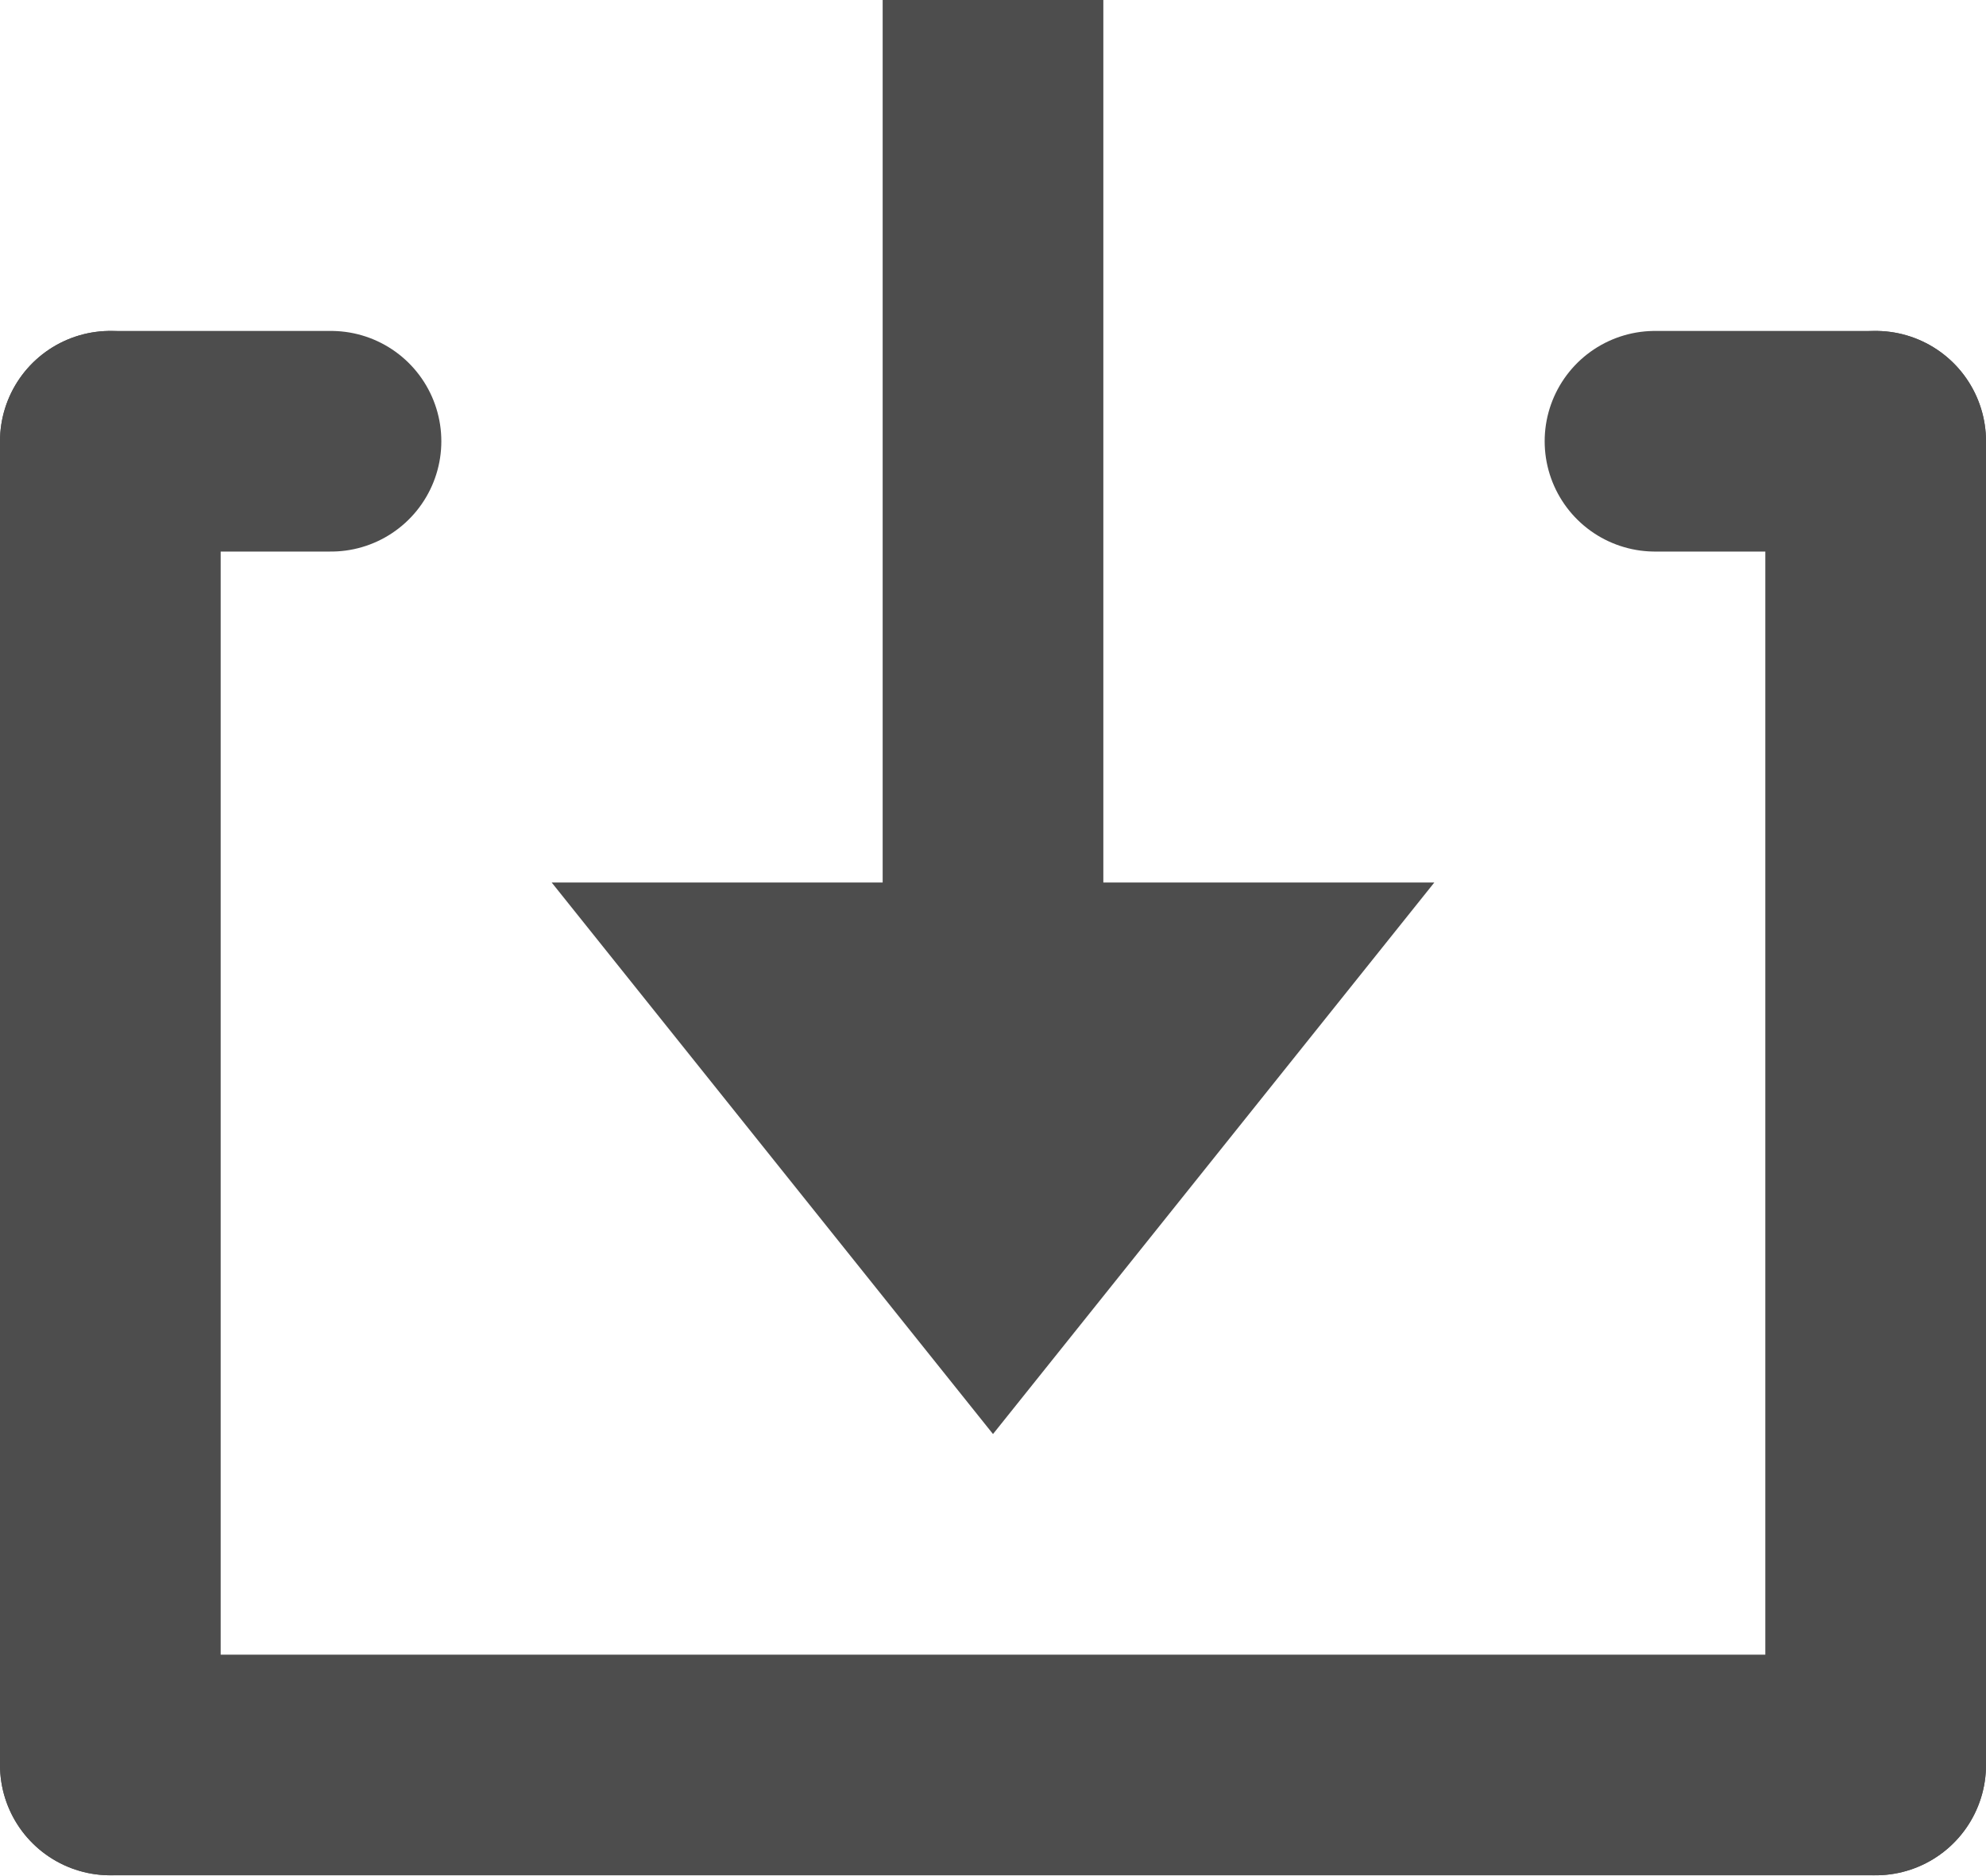
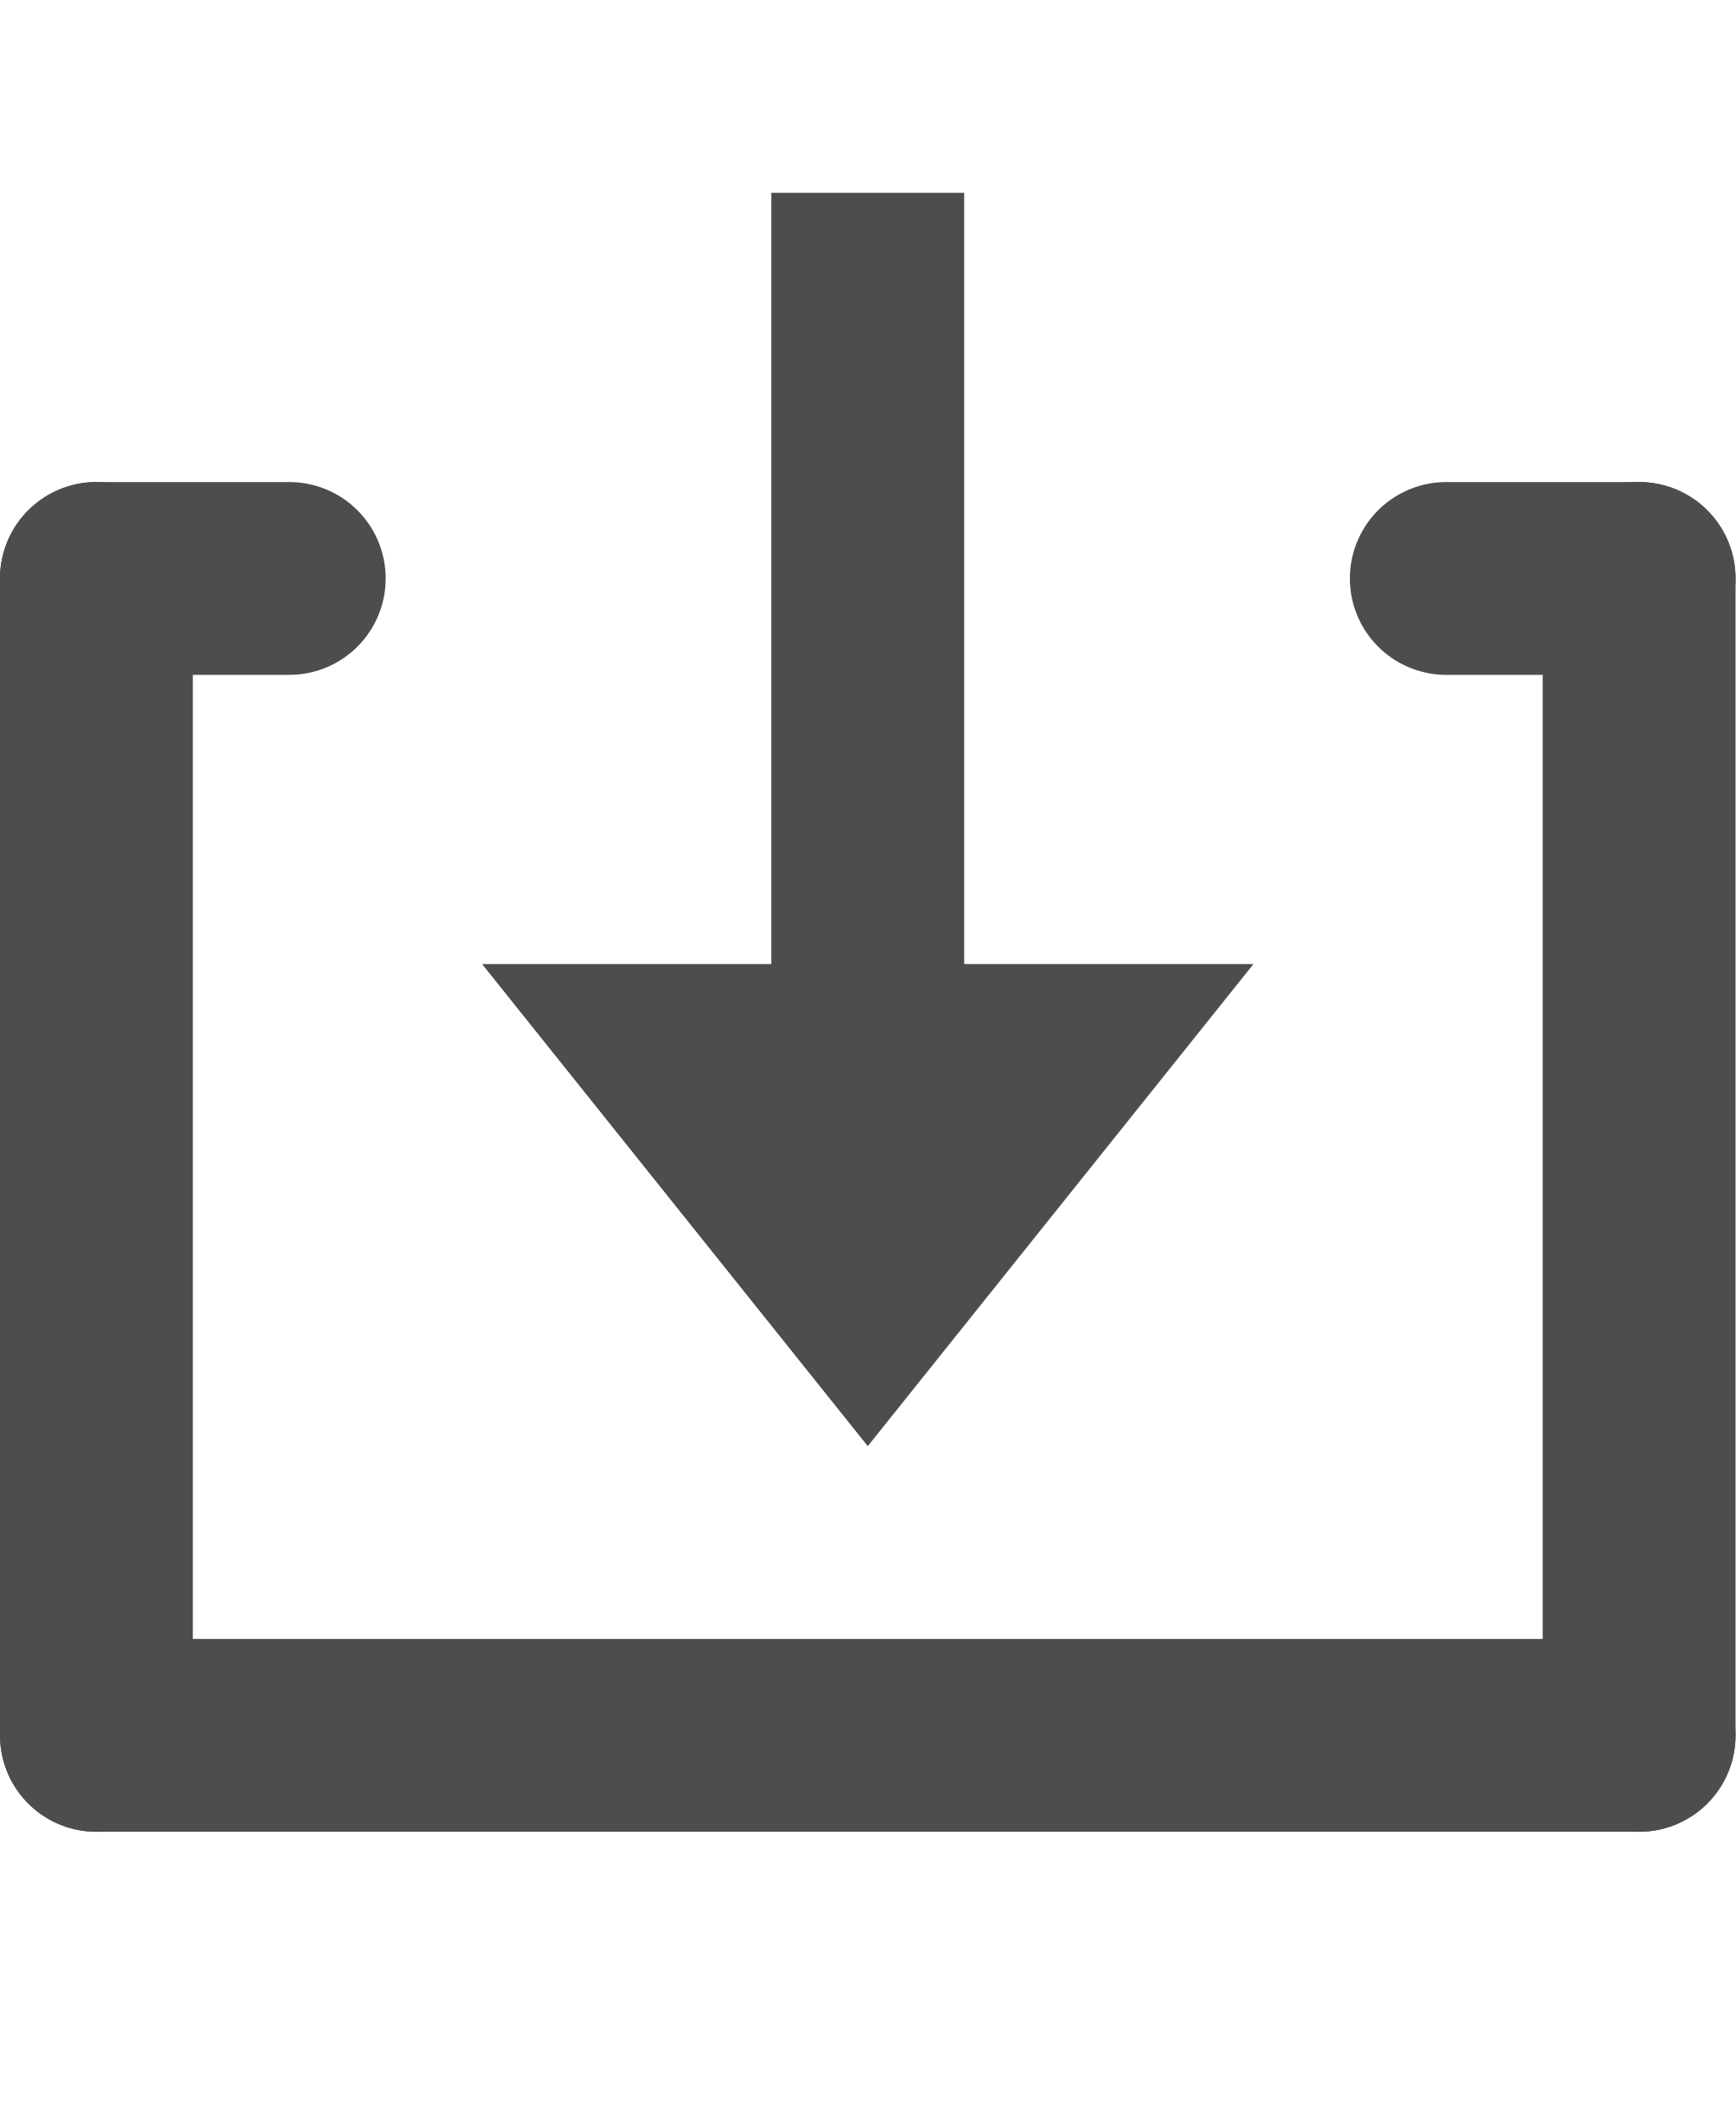
- <svg xmlns="http://www.w3.org/2000/svg" width="18" height="17" viewBox="0 0 18 17" fill="none">
-   <path d="M5 8H13L9 13L5 8Z" fill="#4D4D4D" />
-   <path d="M9 0L9 9" stroke="#4D4D4D" stroke-width="2" />
-   <line x1="17" y1="4" x2="17" y2="16" stroke="#4D4D4D" stroke-width="2" stroke-linecap="round" />
-   <line x1="17" y1="16" x2="1" y2="16" stroke="#4D4D4D" stroke-width="2" stroke-linecap="round" />
-   <line x1="1" y1="16" x2="1" y2="4" stroke="#4D4D4D" stroke-width="2" stroke-linecap="round" />
-   <line x1="15" y1="4" x2="17" y2="4" stroke="#4D4D4D" stroke-width="2" stroke-linecap="round" />
-   <line x1="1" y1="4" x2="3" y2="4" stroke="#4D4D4D" stroke-width="2" stroke-linecap="round" />
+ <svg xmlns="http://www.w3.org/2000/svg" width="18" height="22" viewBox="0 0 18 22" fill="none">
+   <path d="M5 10H13L9 15L5 10Z" fill="#4D4D4D" />
+   <path d="M9 2L9 11" stroke="#4D4D4D" stroke-width="2" />
+   <line x1="17" y1="6" x2="17" y2="18" stroke="#4D4D4D" stroke-width="2" stroke-linecap="round" />
+   <line x1="17" y1="18" x2="1" y2="18" stroke="#4D4D4D" stroke-width="2" stroke-linecap="round" />
+   <line x1="1" y1="18" x2="1" y2="6" stroke="#4D4D4D" stroke-width="2" stroke-linecap="round" />
+   <line x1="15" y1="6" x2="17" y2="6" stroke="#4D4D4D" stroke-width="2" stroke-linecap="round" />
+   <line x1="1" y1="6" x2="3" y2="6" stroke="#4D4D4D" stroke-width="2" stroke-linecap="round" />
</svg>
